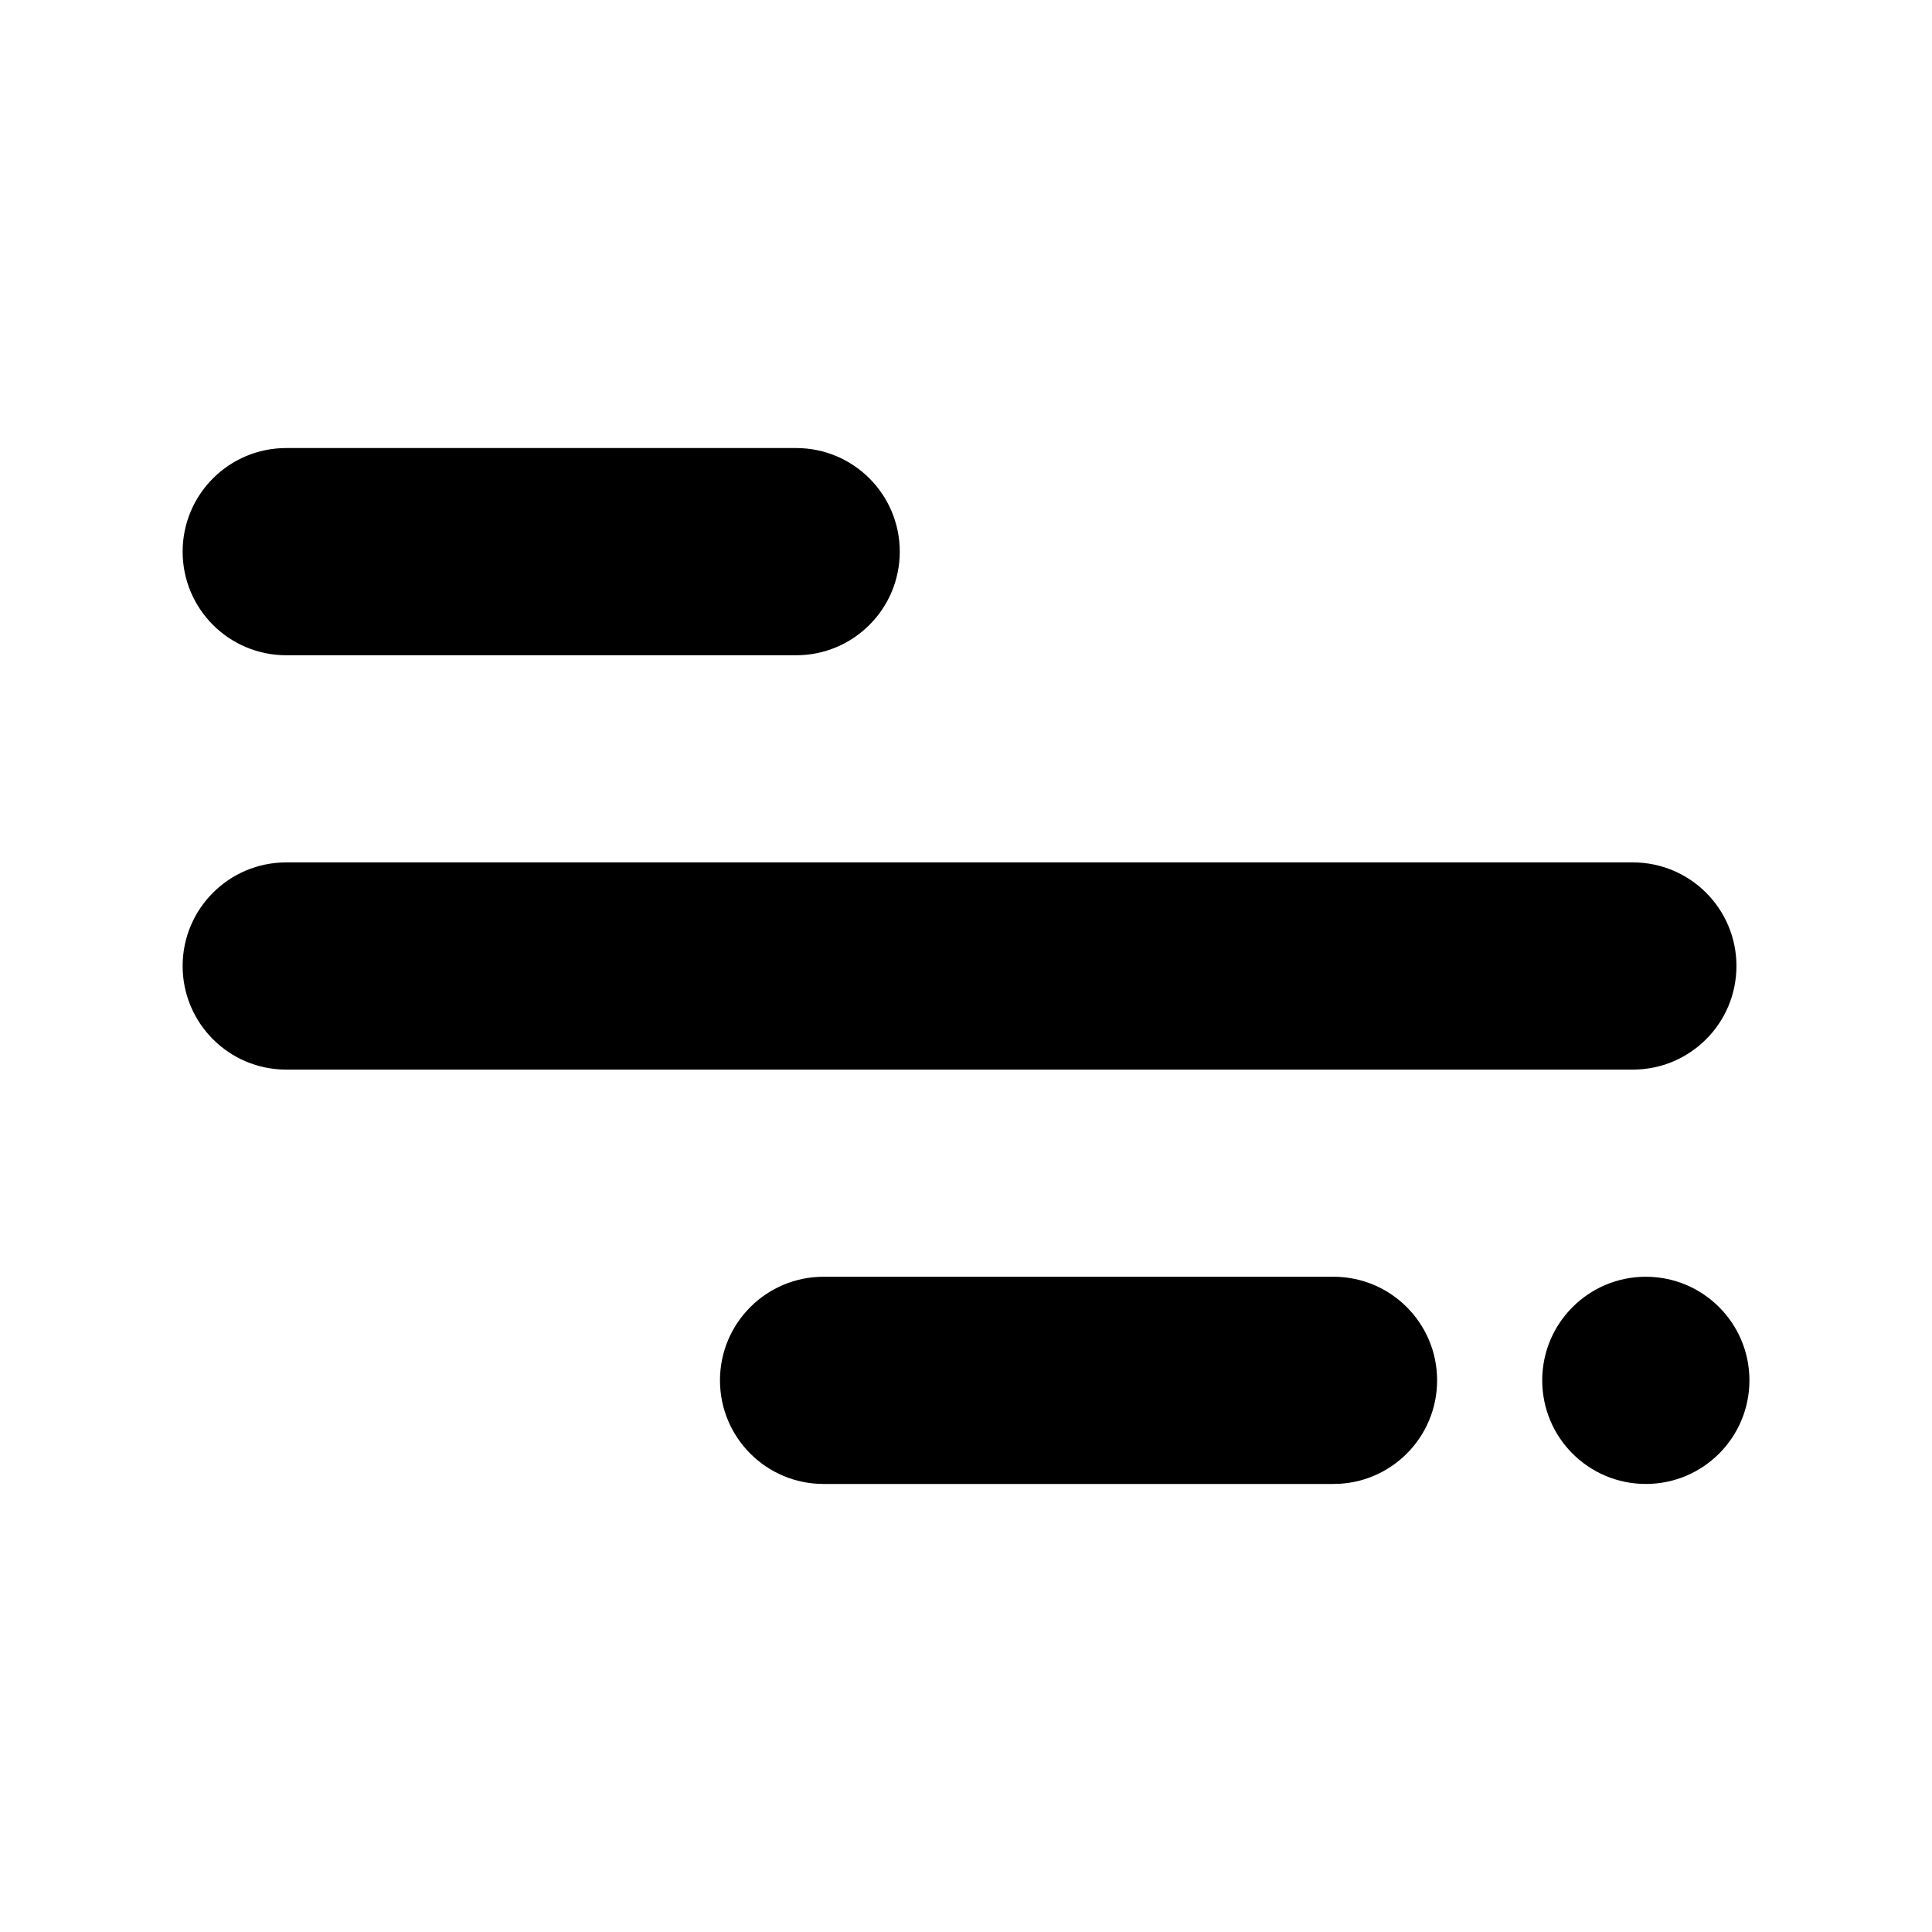
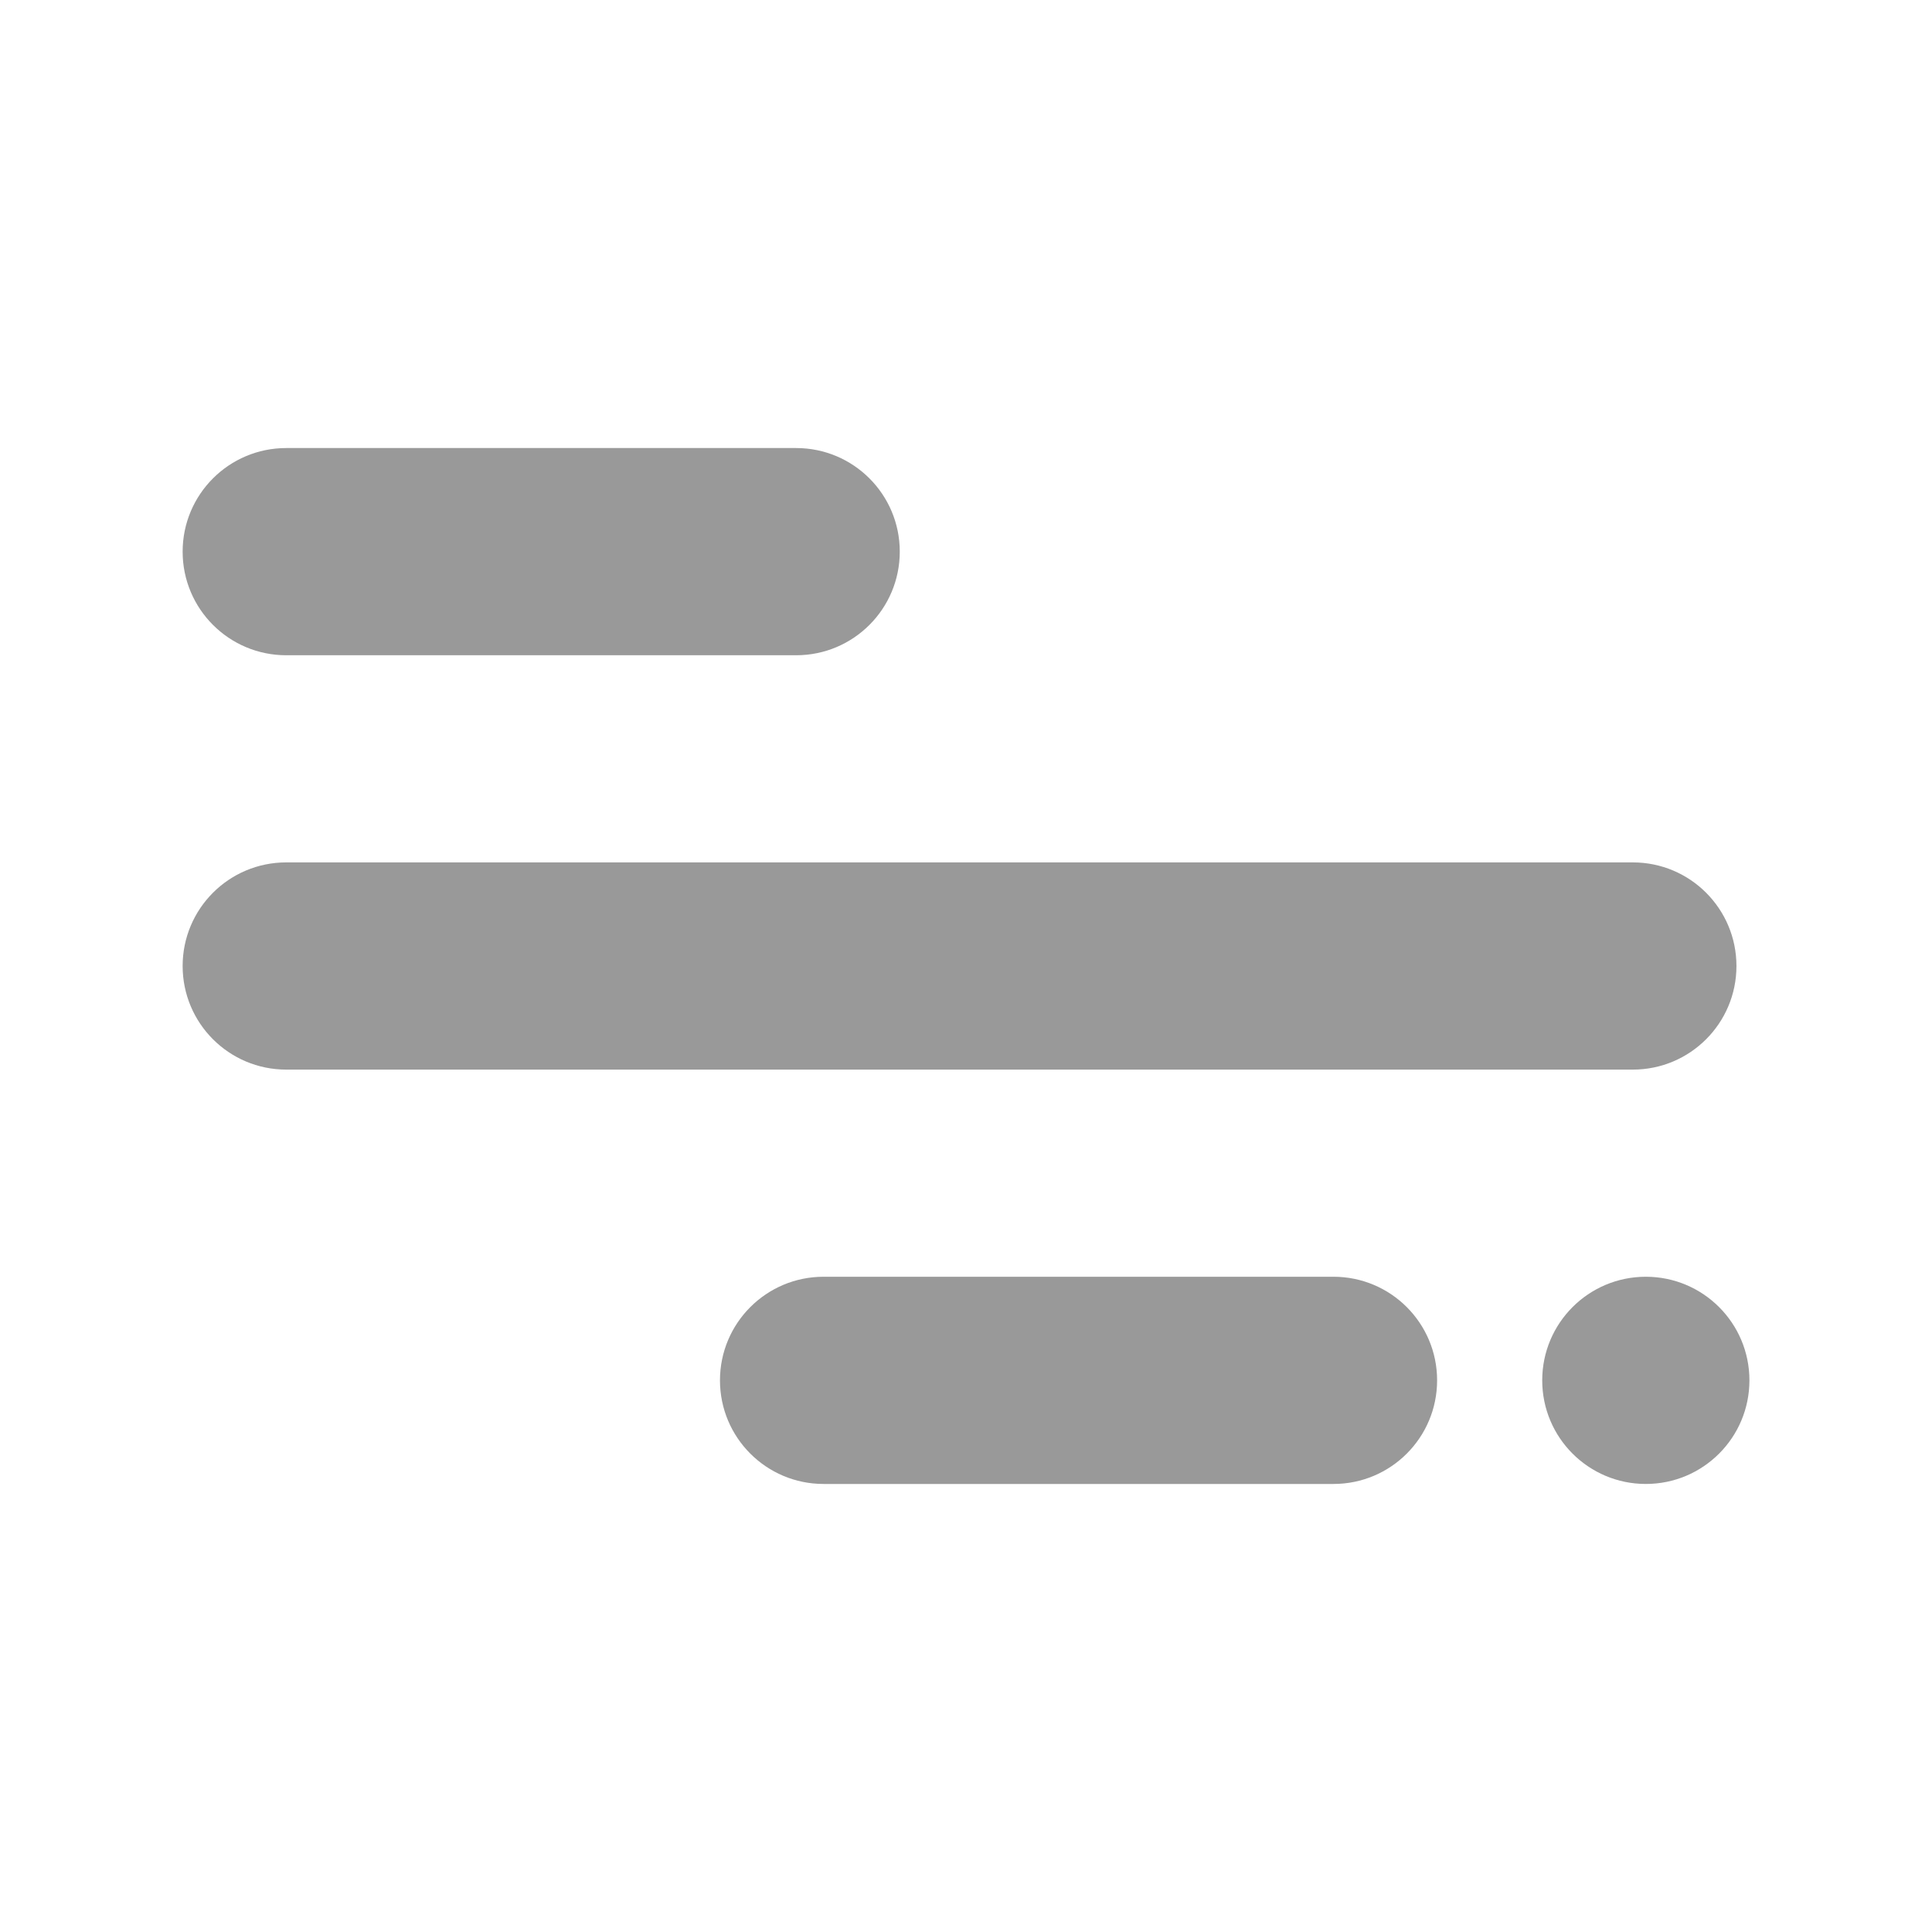
- <svg xmlns="http://www.w3.org/2000/svg" version="1.1" width="32" height="32" viewBox="0 0 32 32" fill="currentColor">
+ <svg xmlns="http://www.w3.org/2000/svg" version="1.1" width="32" height="32" viewBox="0 0 32 32" fill="#999">
  <path d="M3.025 9.137c0-0.948 0.768-1.716 1.716-1.716h8.446c0.948 0 1.716 0.768 1.716 1.716v0c0 0.948-0.768 1.716-1.716 1.716h-8.446c-0.948 0-1.716-0.768-1.716-1.716v0z" />
  <path d="M27.045 17.716c0.948 0 1.716-0.768 1.716-1.716s-0.768-1.716-1.716-1.716h-22.304c0 0 0 0 0 0-0.948 0-1.716 0.768-1.716 1.716s0.768 1.716 1.716 1.716h22.304z" />
  <path d="M11.925 22.863c0-0.948 0.768-1.716 1.716-1.716h8.446c0.948 0 1.716 0.768 1.716 1.716v0c0 0.948-0.768 1.716-1.716 1.716h-8.446c-0.948 0-1.716-0.768-1.716-1.716v0z" />
  <path d="M25.544 22.863c0-0.948 0.768-1.716 1.716-1.716v0c0.948 0 1.716 0.768 1.716 1.716v0c0 0.948-0.768 1.716-1.716 1.716v0c-0.948 0-1.716-0.768-1.716-1.716v0z" />
</svg>
